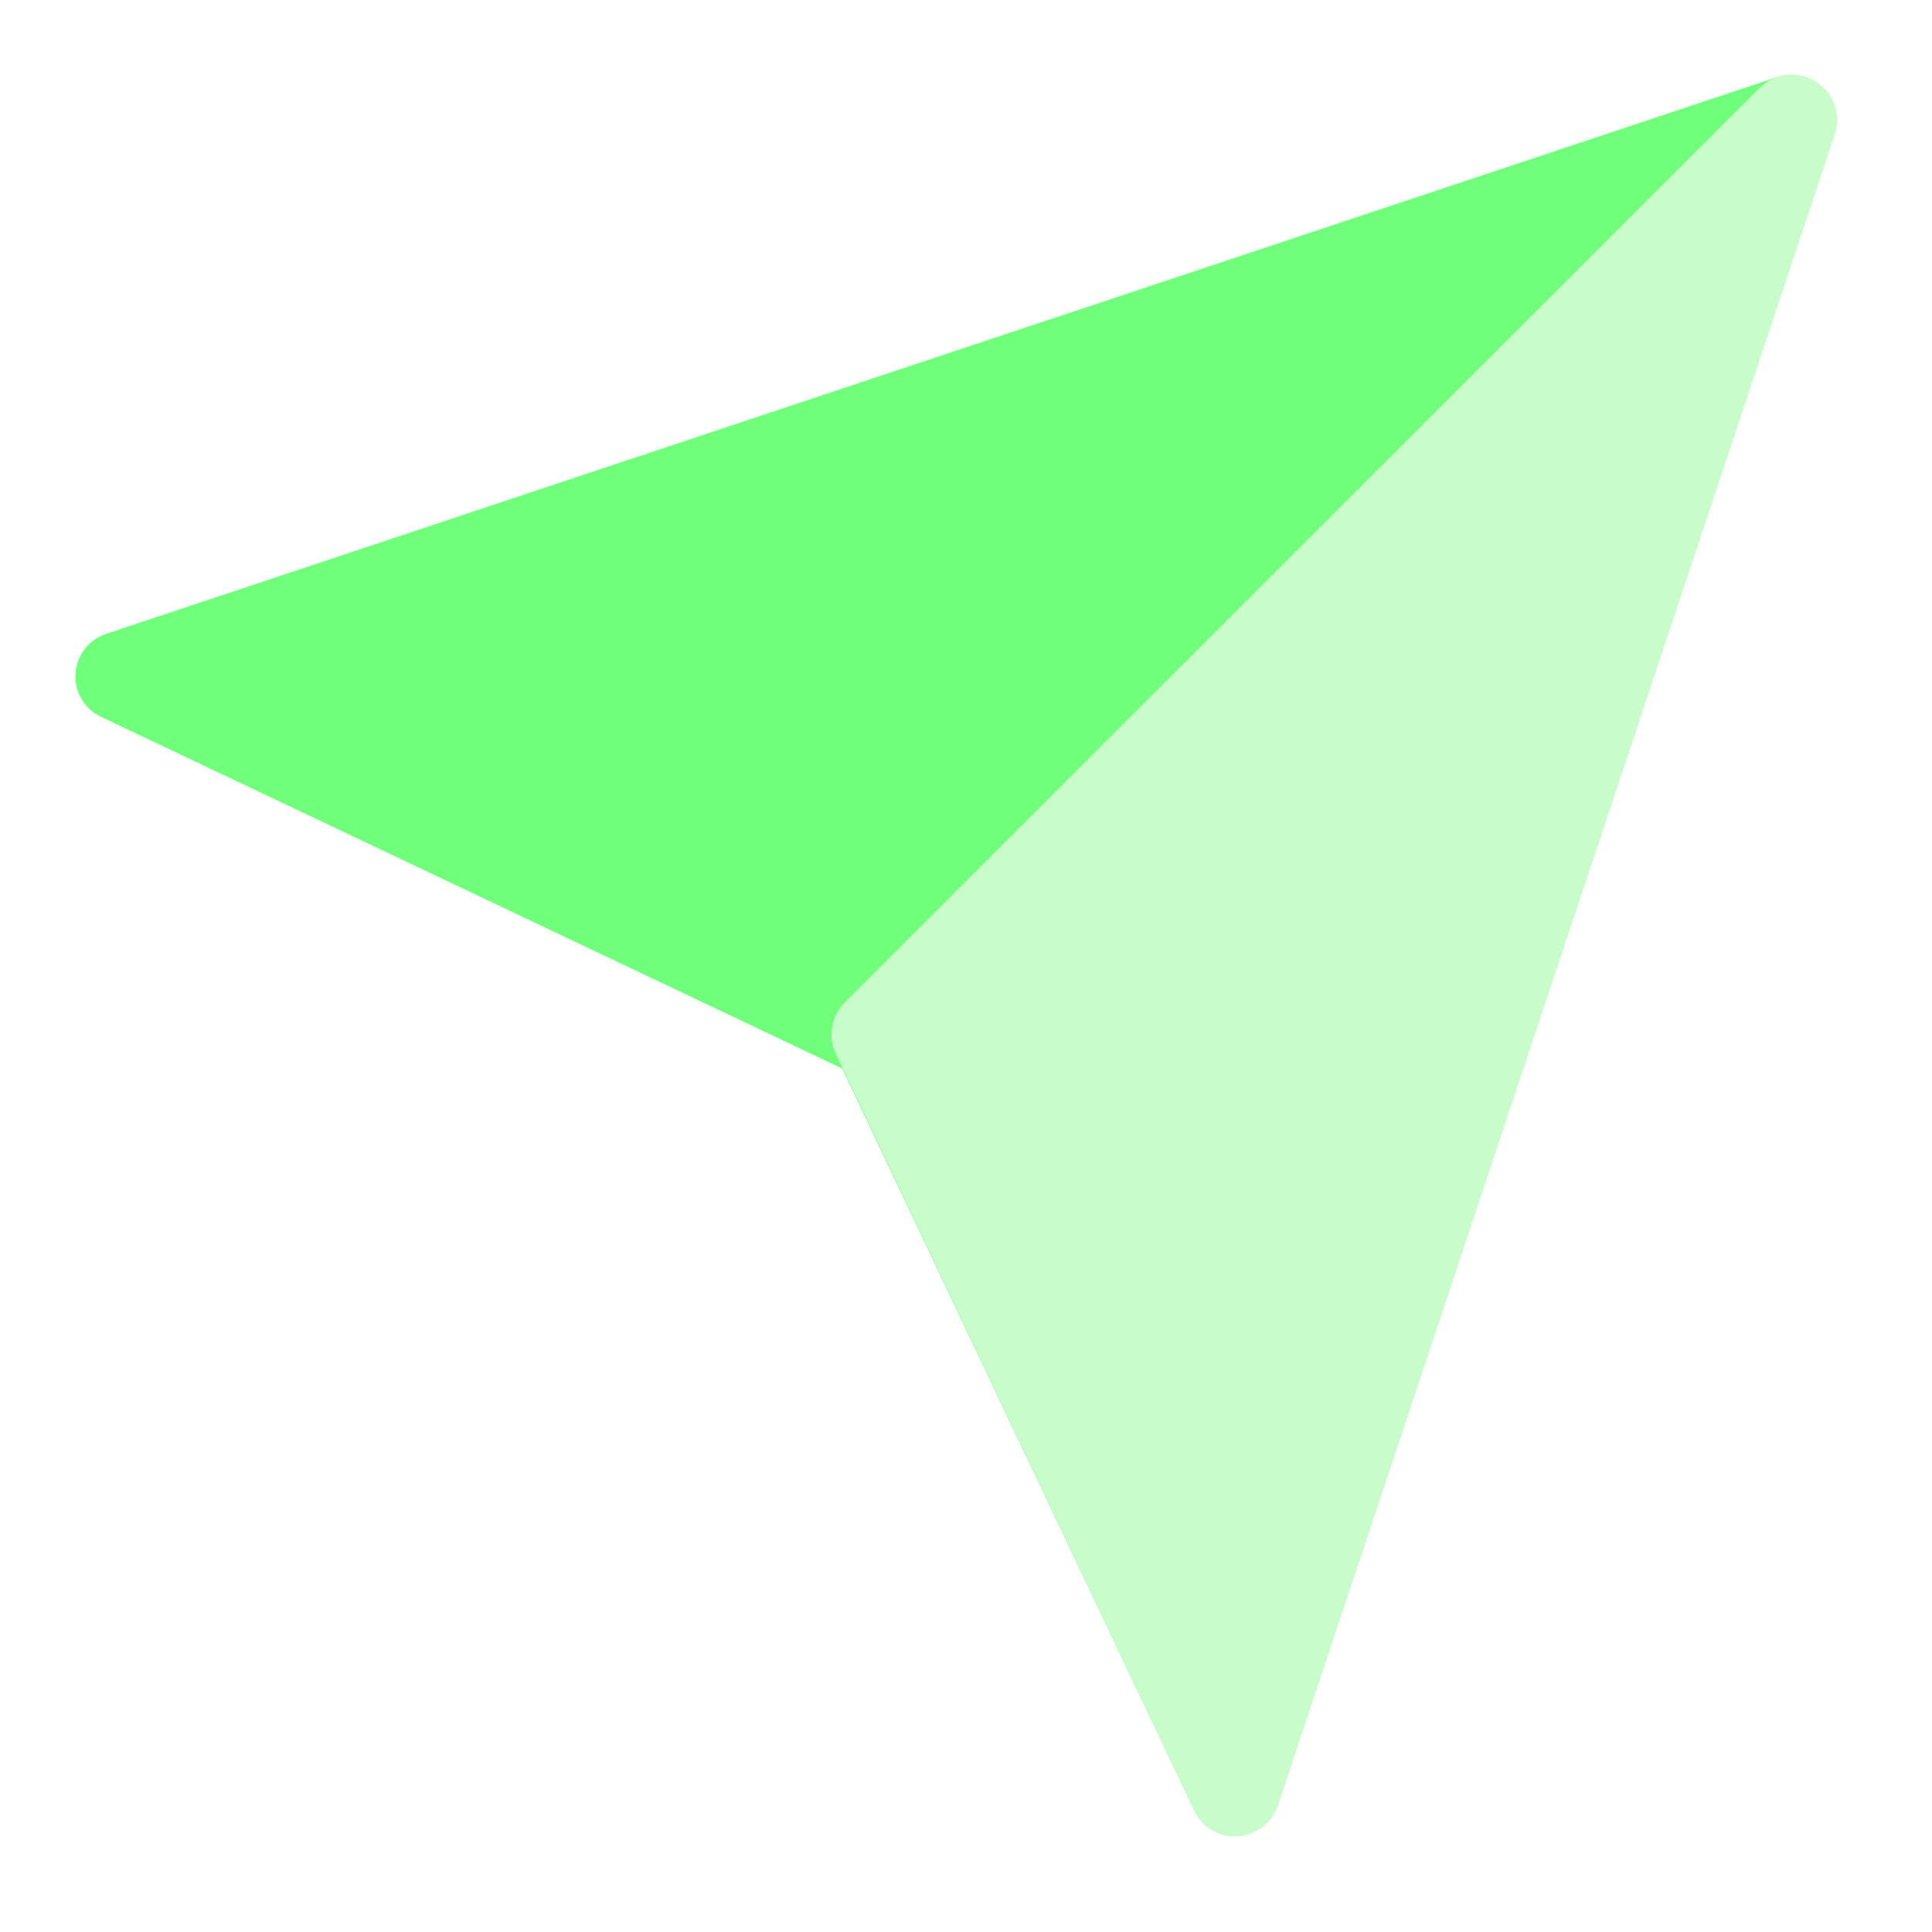
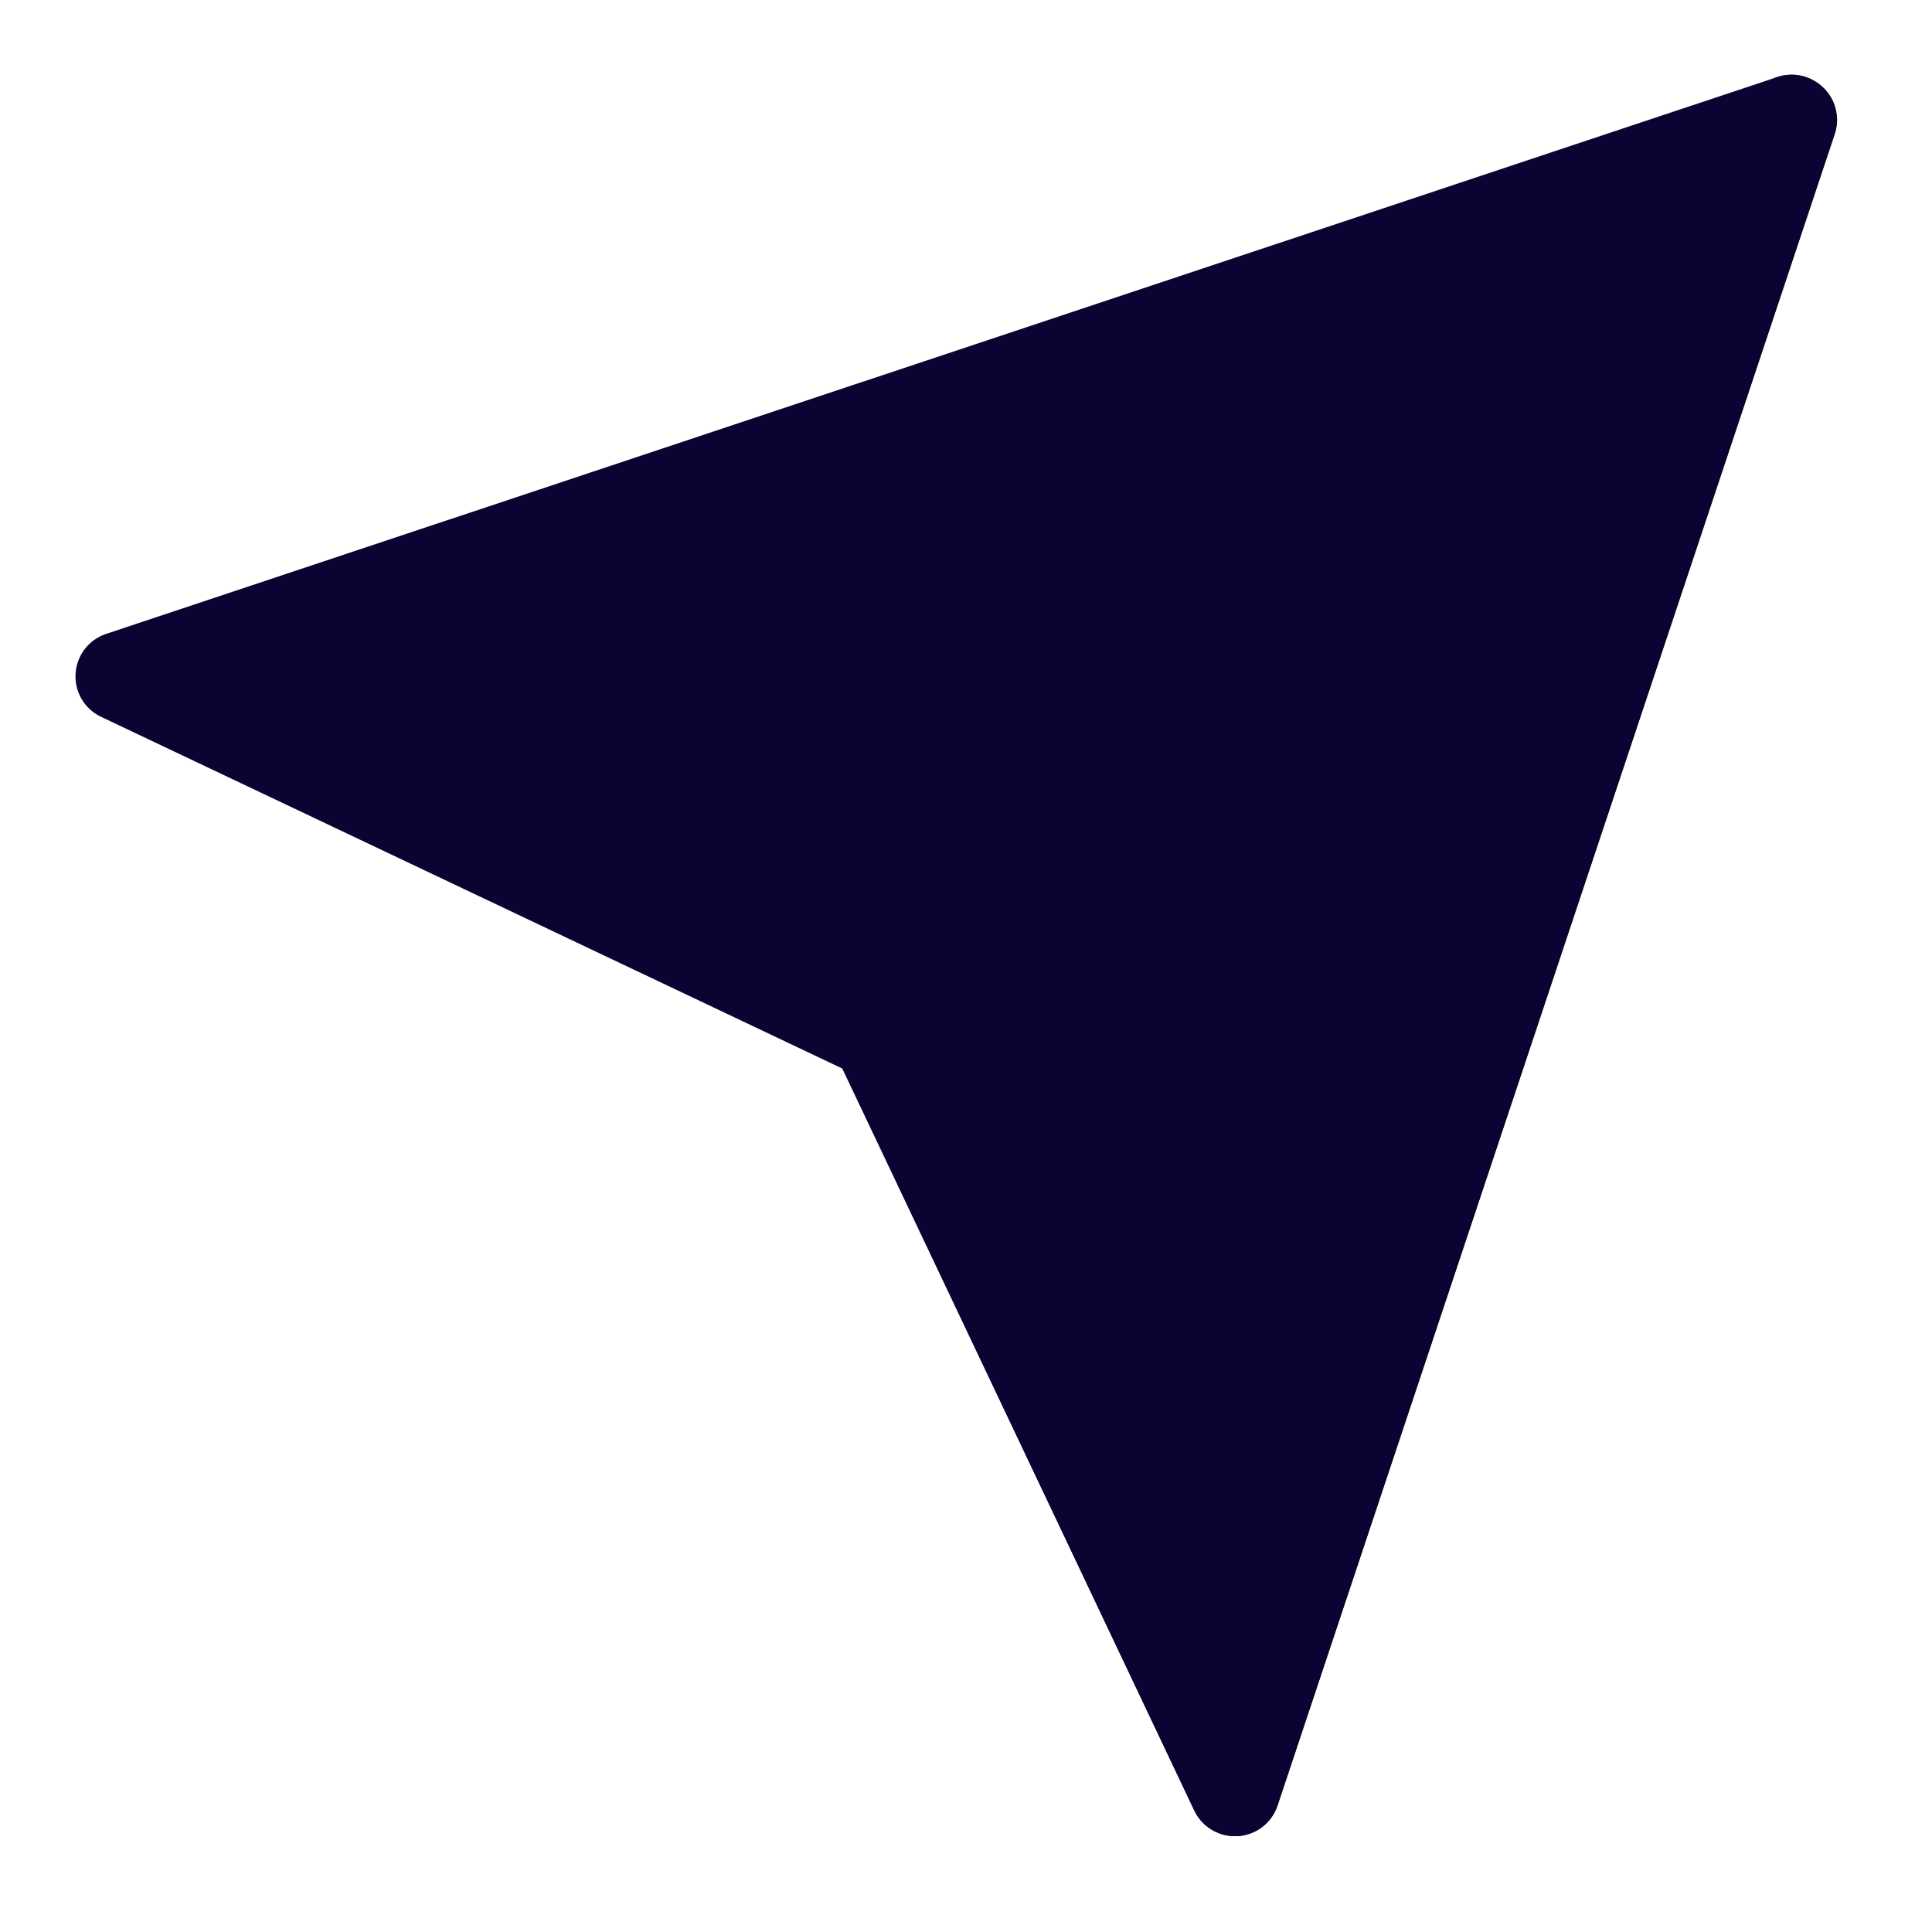
<svg xmlns="http://www.w3.org/2000/svg" width="28" height="28" viewBox="0 0 28 28" fill="none">
-   <path d="M26.42 1.272C26.335 1.187 26.228 1.128 26.111 1.101C25.994 1.073 25.872 1.078 25.758 1.116L1.527 9.19C1.407 9.233 1.301 9.309 1.224 9.411C1.147 9.513 1.102 9.635 1.094 9.763C1.086 9.891 1.116 10.018 1.18 10.128C1.244 10.239 1.339 10.328 1.454 10.384L12.206 15.486L17.308 26.238C17.36 26.349 17.443 26.443 17.546 26.509C17.649 26.575 17.769 26.61 17.892 26.61H17.931C18.059 26.604 18.183 26.559 18.286 26.482C18.389 26.405 18.467 26.299 18.511 26.178L26.585 1.947C26.624 1.831 26.629 1.705 26.6 1.586C26.571 1.466 26.509 1.357 26.42 1.272Z" fill="#6FFF7A" />
-   <path d="M26.303 1.177C26.179 1.101 26.032 1.069 25.887 1.086C25.742 1.104 25.607 1.169 25.503 1.272L12.241 14.53C12.145 14.626 12.082 14.75 12.059 14.884C12.037 15.018 12.056 15.156 12.116 15.278L17.308 26.238C17.36 26.35 17.444 26.444 17.548 26.51C17.652 26.576 17.773 26.611 17.896 26.611H17.935C18.063 26.604 18.186 26.559 18.289 26.482C18.391 26.405 18.469 26.299 18.511 26.178L26.589 1.947C26.638 1.806 26.636 1.651 26.584 1.511C26.532 1.371 26.433 1.253 26.303 1.177Z" fill="#C8FDCB" />
+   <path d="M26.421 1.272C26.336 1.187 26.229 1.128 26.112 1.1C25.995 1.073 25.873 1.078 25.759 1.116L1.528 9.19C1.408 9.232 1.302 9.309 1.225 9.411C1.148 9.513 1.103 9.635 1.095 9.763C1.087 9.89 1.117 10.017 1.181 10.128C1.245 10.238 1.34 10.328 1.455 10.384L12.207 15.486L17.309 26.238C17.361 26.349 17.444 26.443 17.547 26.509C17.65 26.575 17.77 26.61 17.893 26.61H17.932C18.06 26.603 18.184 26.558 18.287 26.482C18.39 26.404 18.468 26.299 18.512 26.177L26.585 1.947C26.625 1.83 26.63 1.705 26.601 1.585C26.572 1.466 26.51 1.357 26.421 1.272Z" fill="#0D0333" />
+   <path d="M26.304 1.177C26.179 1.101 26.032 1.069 25.887 1.087C25.742 1.104 25.607 1.169 25.503 1.272L12.241 14.53C12.146 14.627 12.082 14.75 12.06 14.884C12.037 15.018 12.057 15.156 12.116 15.279L17.308 26.239C17.361 26.35 17.444 26.445 17.548 26.51C17.653 26.576 17.773 26.611 17.897 26.611H17.936C18.064 26.604 18.187 26.559 18.289 26.482C18.392 26.405 18.469 26.299 18.511 26.178L26.59 1.947C26.638 1.806 26.636 1.652 26.584 1.511C26.532 1.371 26.433 1.253 26.304 1.177Z" fill="#0D0333" />
</svg>
